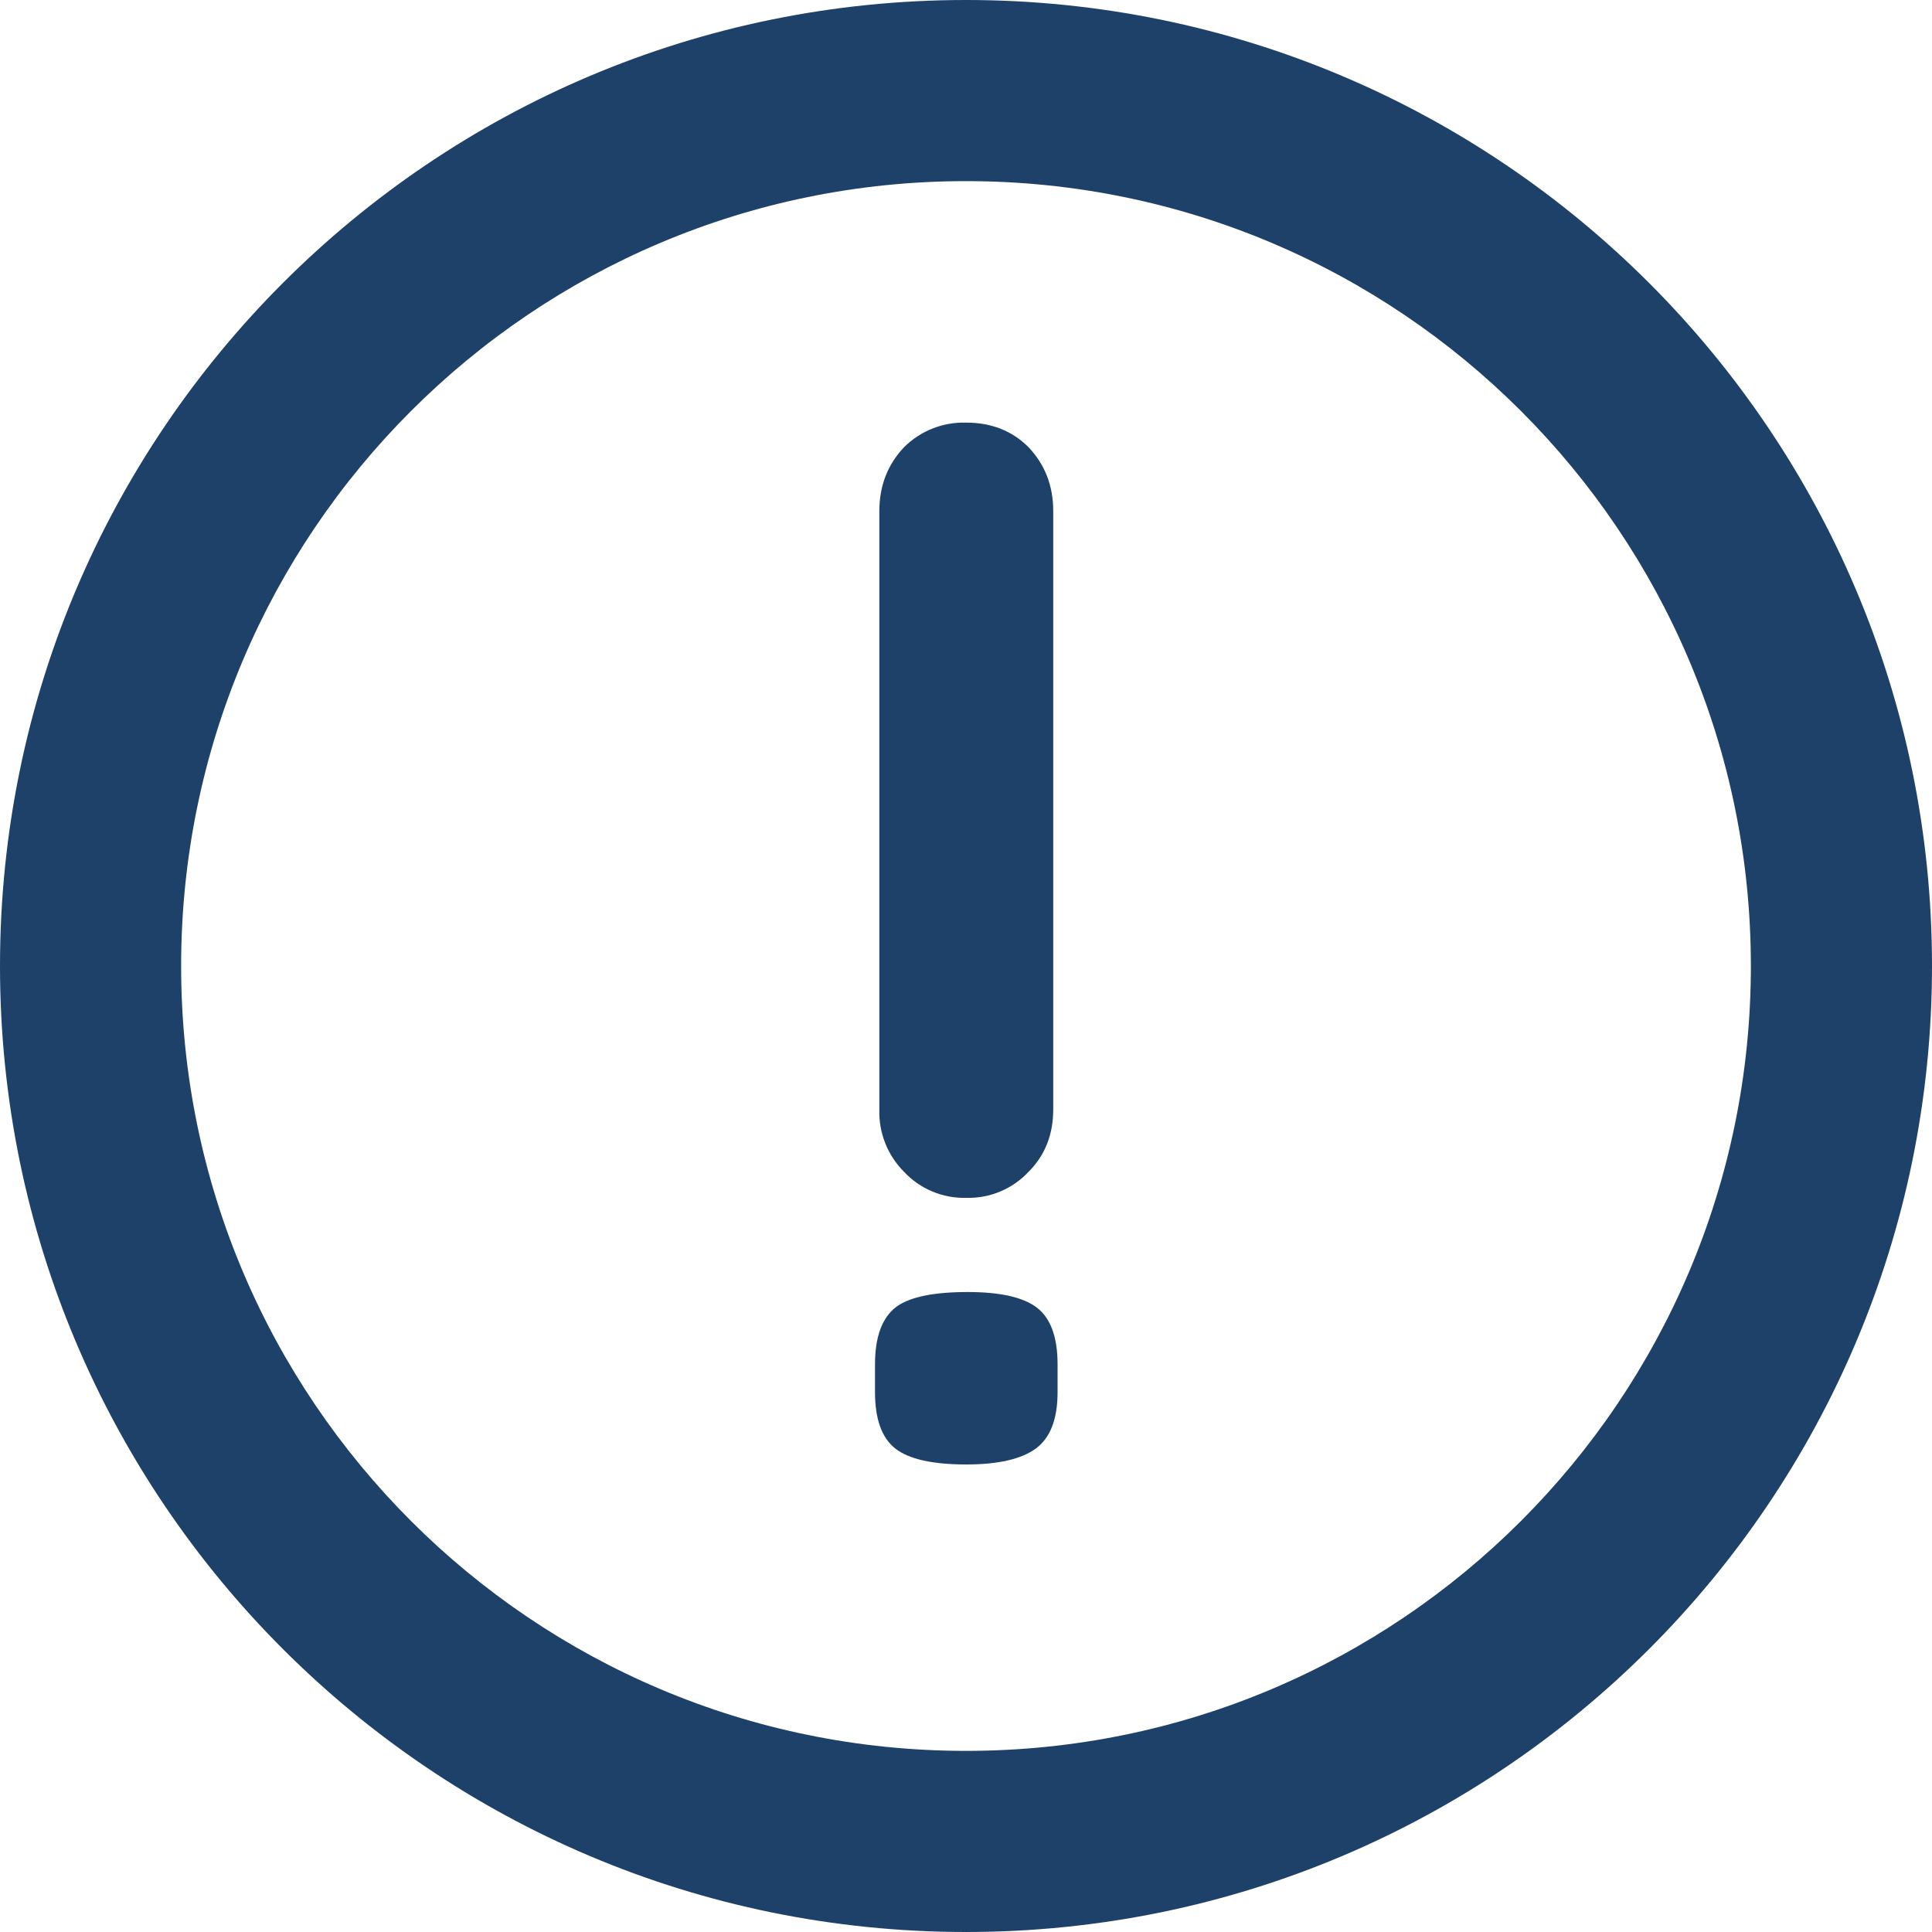
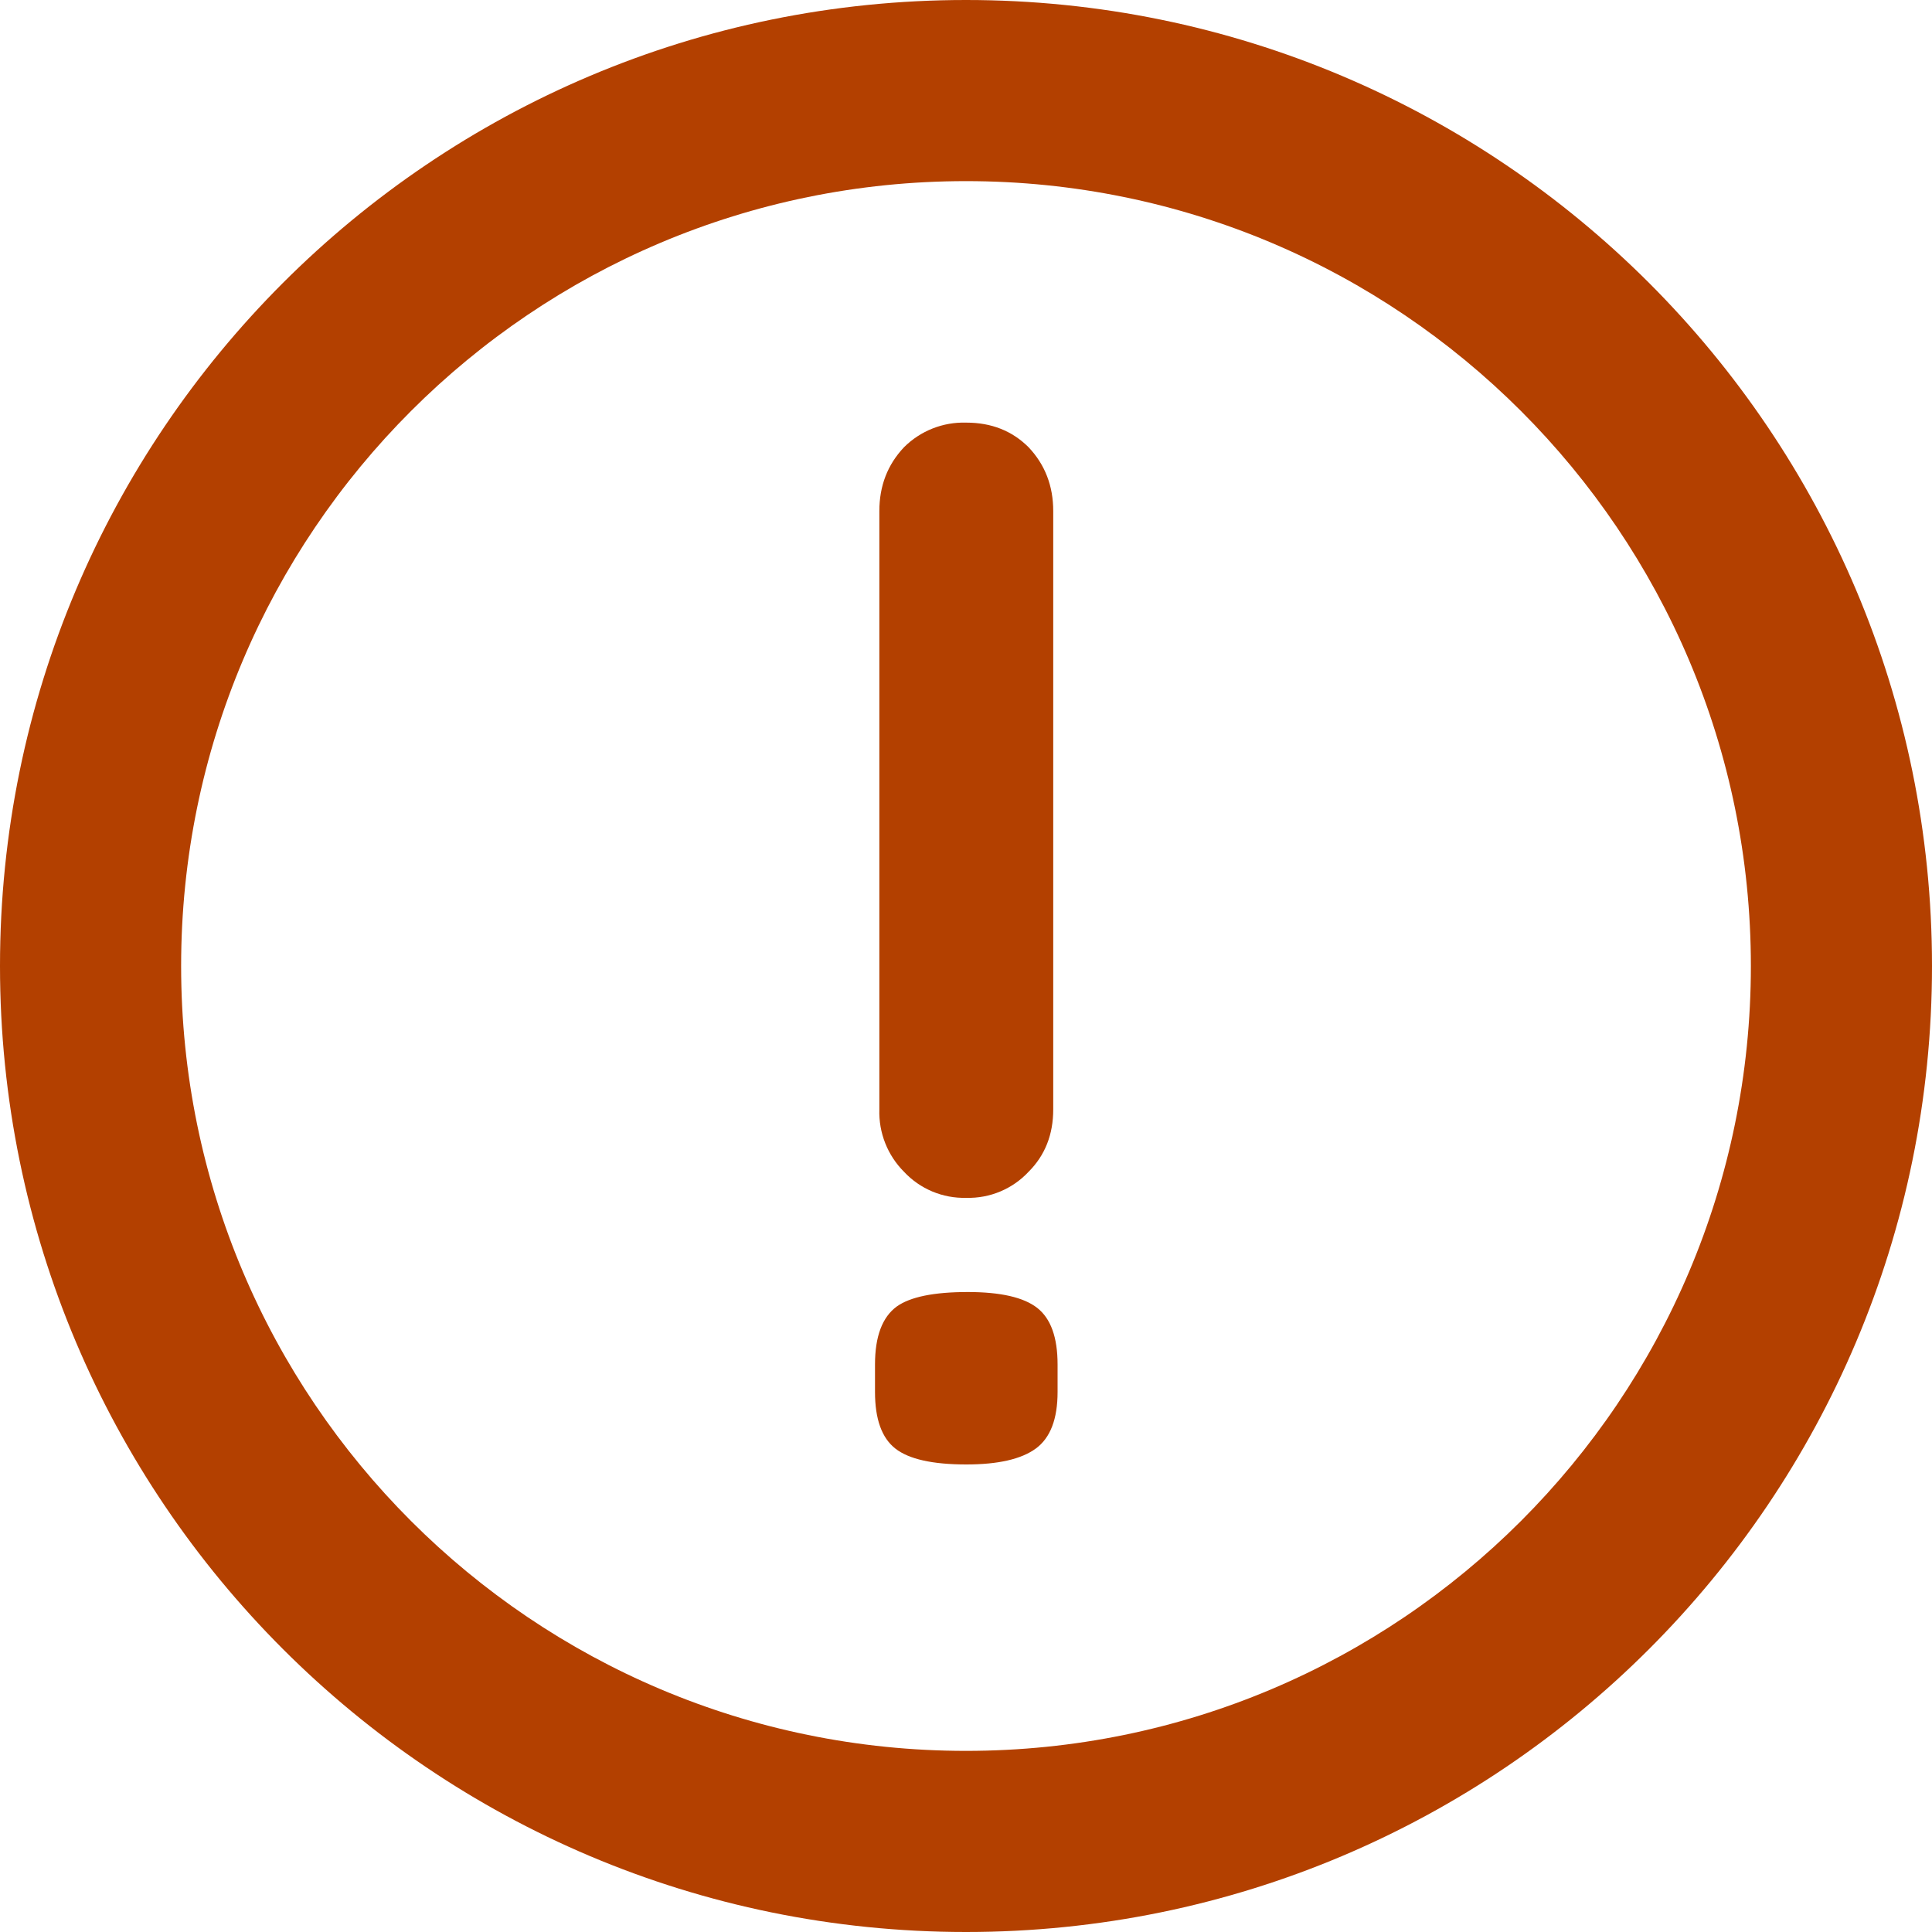
<svg xmlns="http://www.w3.org/2000/svg" width="20" height="20" fill="none">
-   <path fill-rule="evenodd" clip-rule="evenodd" d="M10 18.125a8.125 8.125 0 100-16.25 8.125 8.125 0 000 16.25zM10 20c5.523 0 10-4.477 10-10S15.523 0 10 0 0 4.477 0 10s4.477 10 10 10z" fill="#1E416A" />
-   <path d="M9.103 5.29c0-.26.085-.48.255-.66a.874.874 0 01.645-.255c.26 0 .475.085.645.255.17.18.255.4.255.66v6.195c0 .26-.085.475-.255.645a.85.85 0 01-.645.27.85.85 0 01-.645-.27.874.874 0 01-.255-.645V5.29zm.915 8.085c.34 0 .58.055.72.165.14.11.21.305.21.585v.285c0 .28-.075.475-.225.585-.15.11-.39.165-.72.165-.35 0-.595-.055-.735-.165-.14-.11-.21-.305-.21-.585v-.285c0-.29.075-.49.225-.6.14-.1.385-.15.735-.15z" fill="#1E416A" />
+   <path fill-rule="evenodd" clip-rule="evenodd" d="M10 18.125a8.125 8.125 0 100-16.25 8.125 8.125 0 000 16.25zM10 20c5.523 0 10-4.477 10-10S15.523 0 10 0 0 4.477 0 10s4.477 10 10 10z" fill="#B34000" />
+   <path d="M9.103 5.29c0-.26.085-.48.255-.66a.874.874 0 01.645-.255c.26 0 .475.085.645.255.17.18.255.4.255.66v6.195c0 .26-.085.475-.255.645a.85.85 0 01-.645.27.85.85 0 01-.645-.27.874.874 0 01-.255-.645V5.29zm.915 8.085c.34 0 .58.055.72.165.14.11.21.305.21.585v.285c0 .28-.075.475-.225.585-.15.11-.39.165-.72.165-.35 0-.595-.055-.735-.165-.14-.11-.21-.305-.21-.585v-.285c0-.29.075-.49.225-.6.14-.1.385-.15.735-.15z" fill="#B34000" />
</svg>
